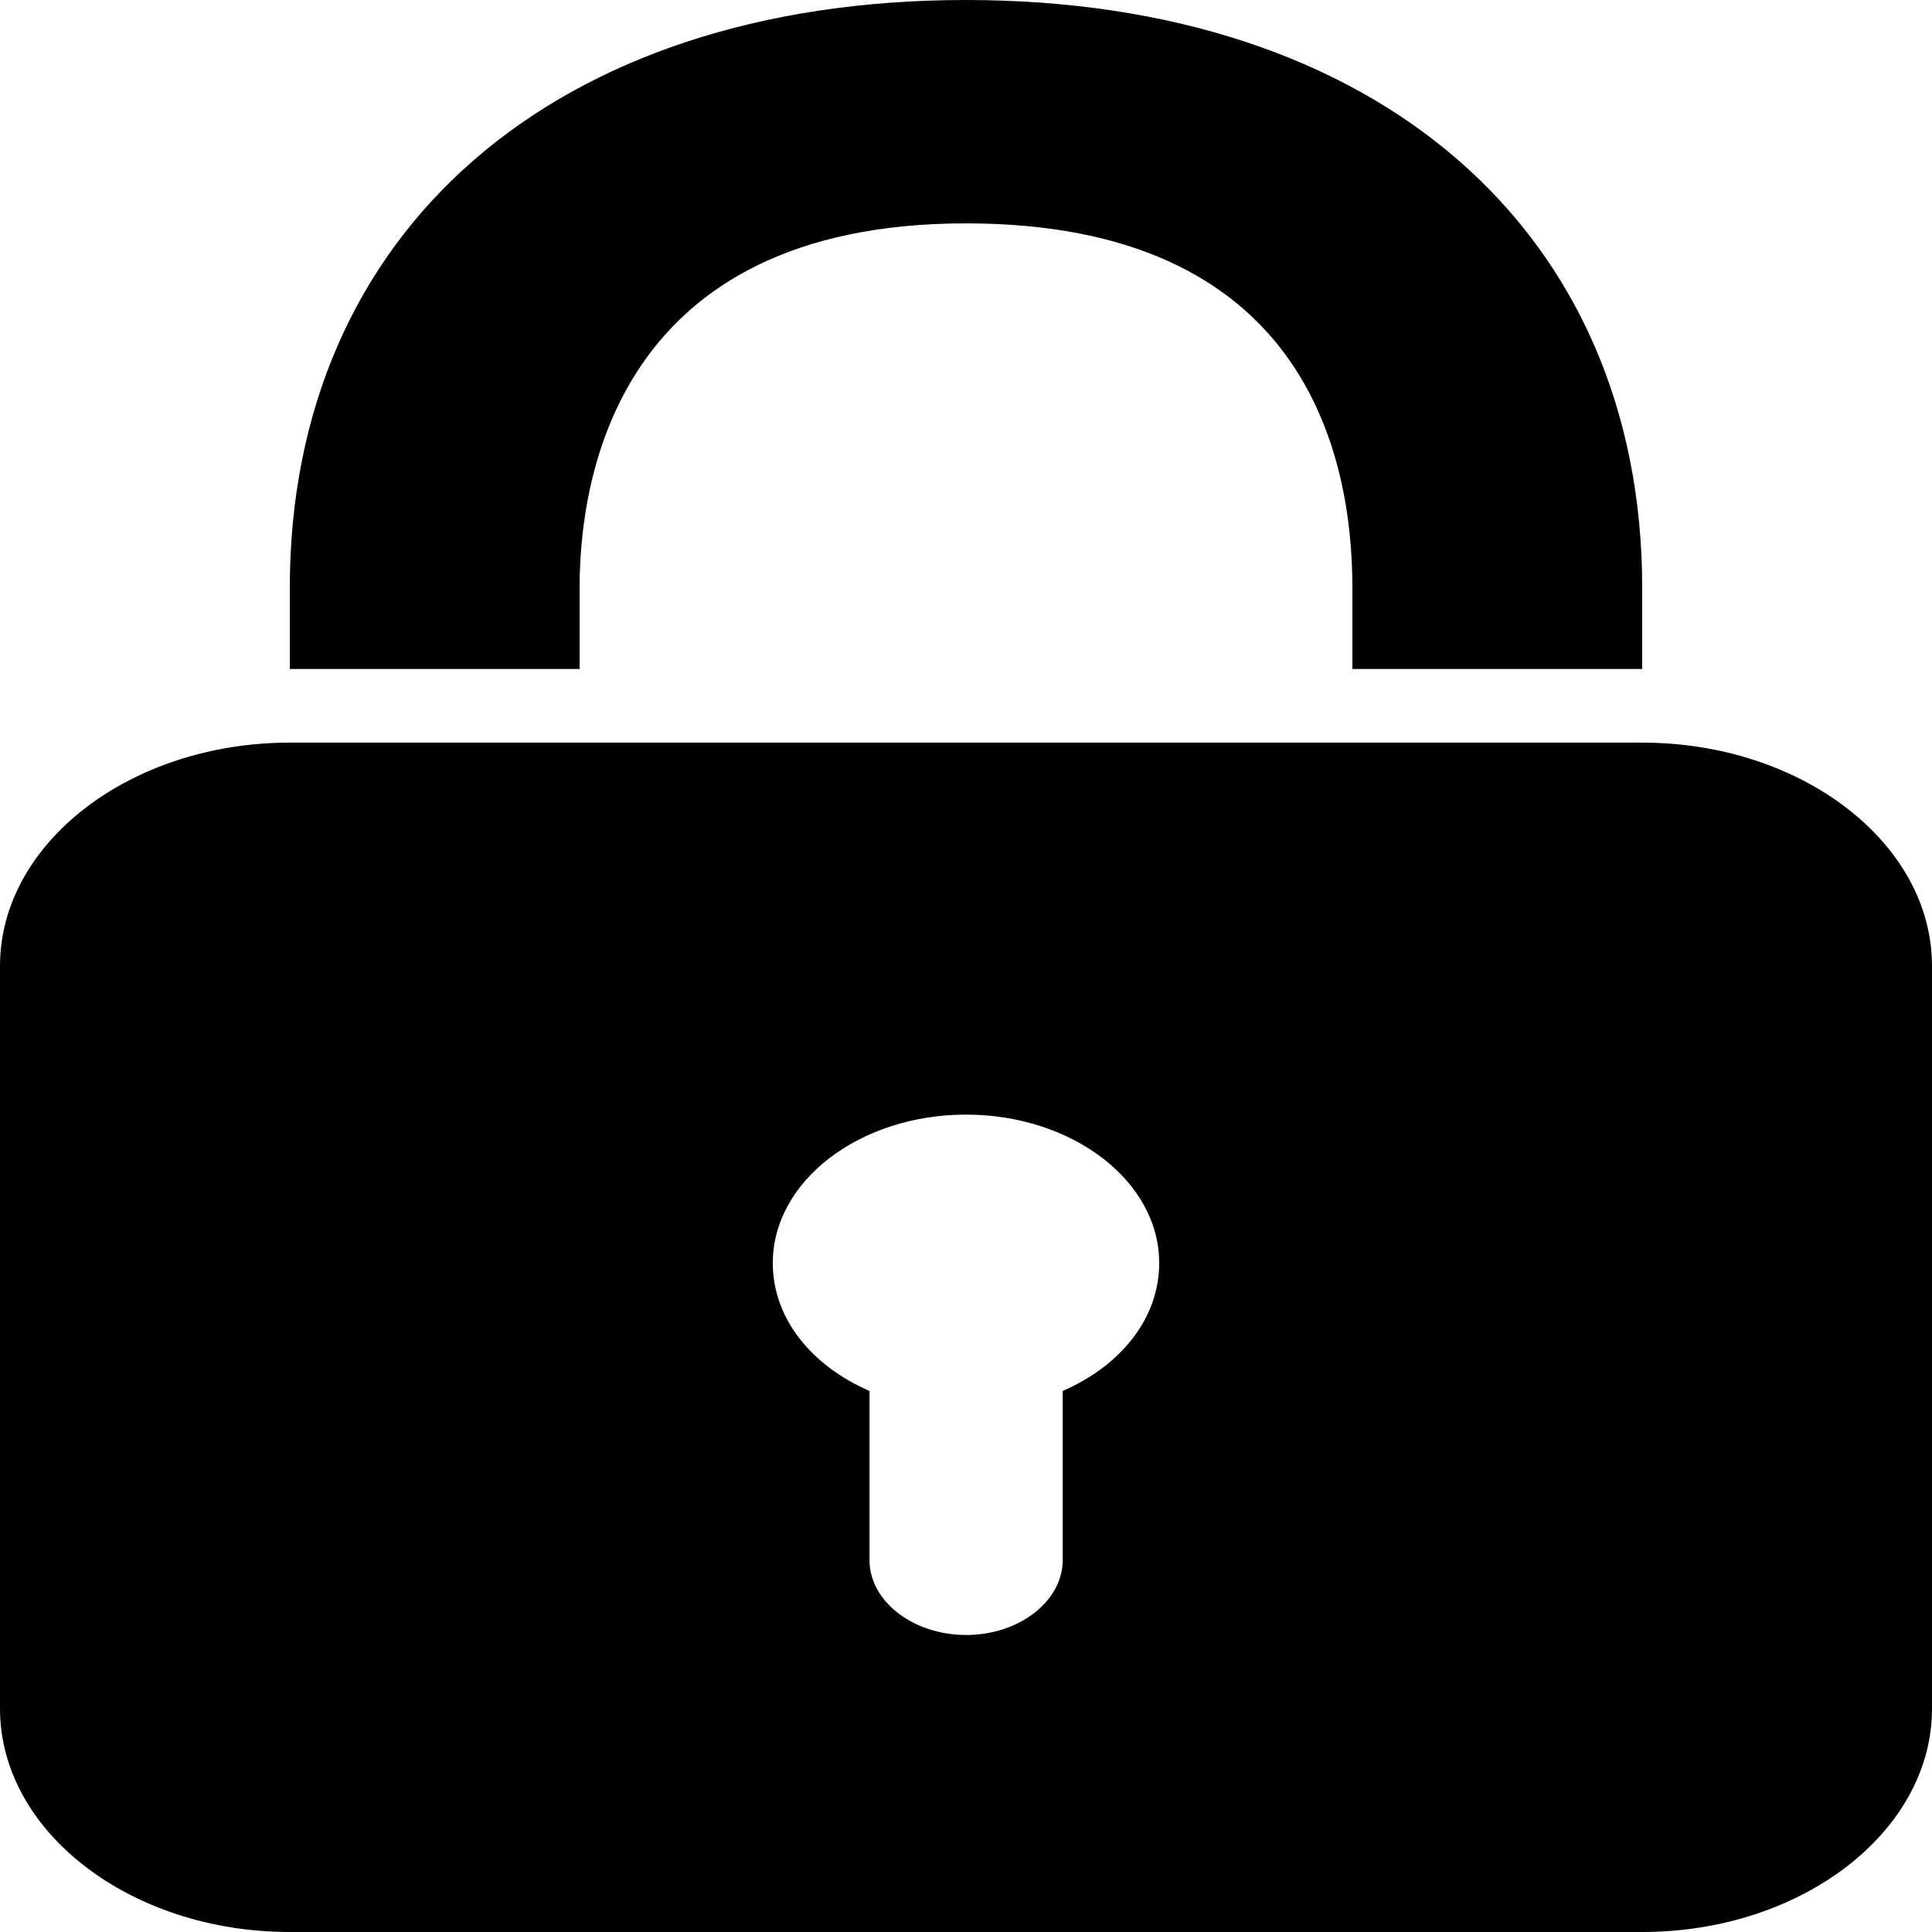
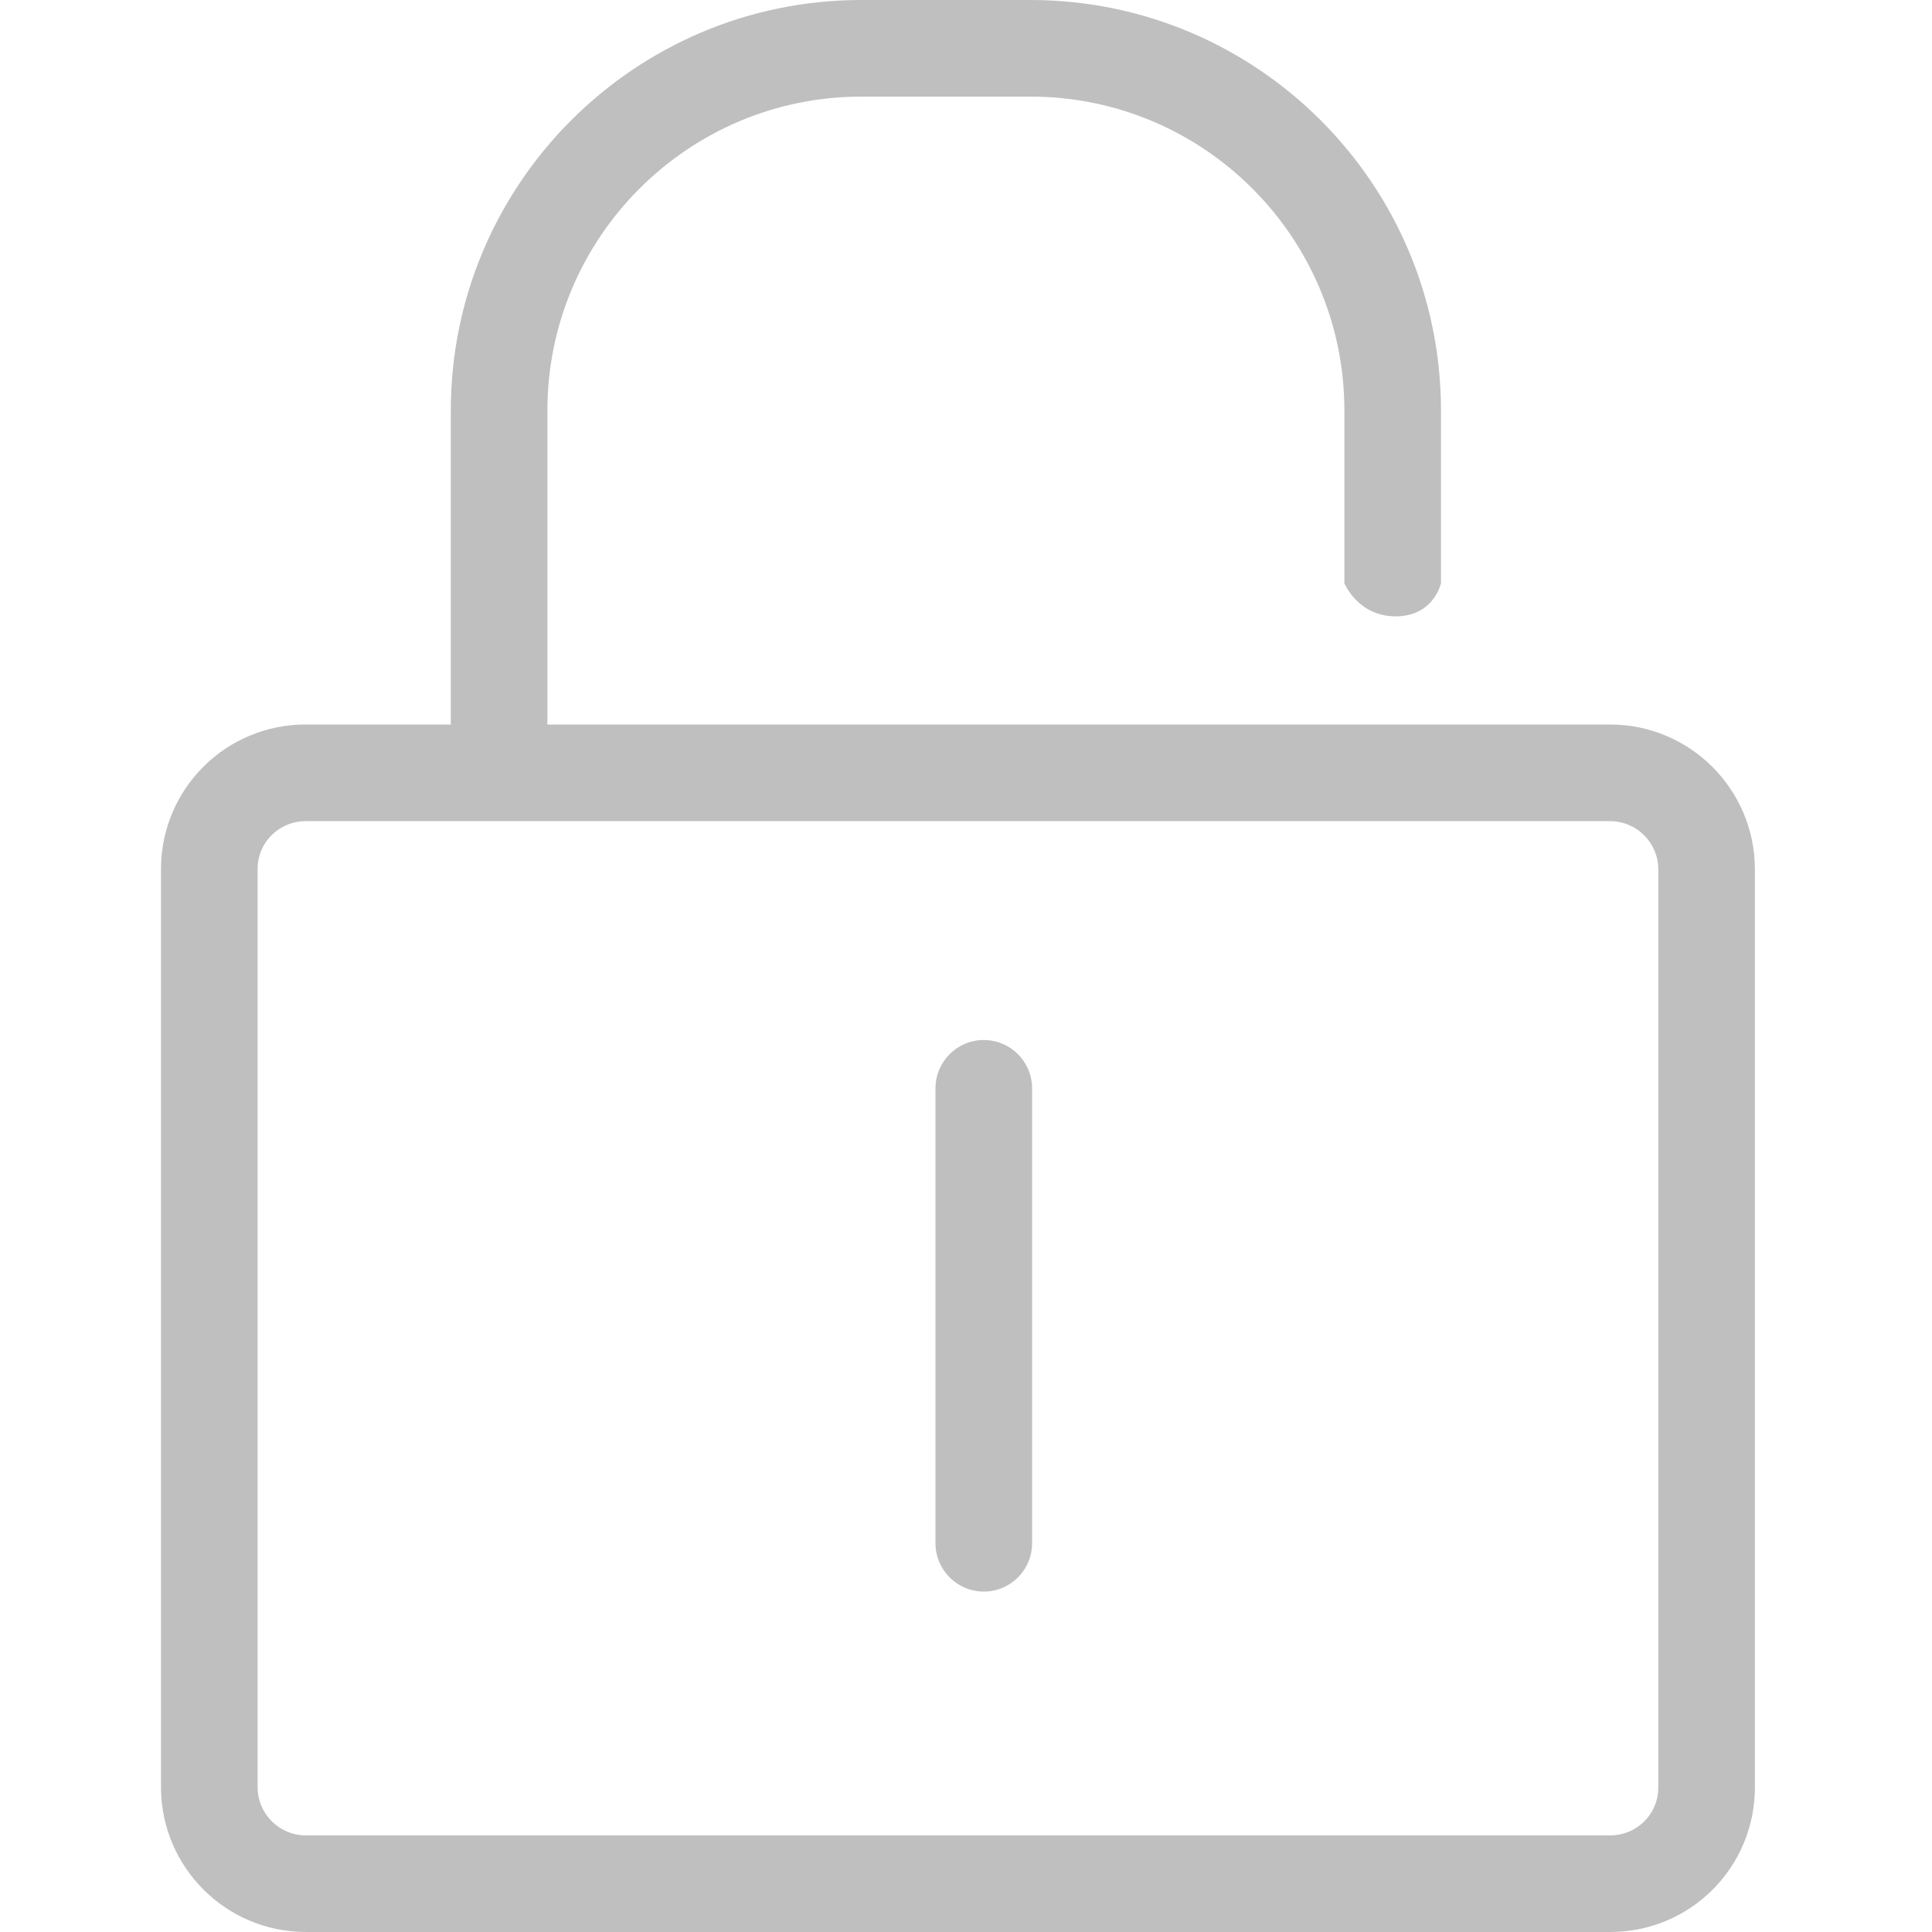
- <svg xmlns="http://www.w3.org/2000/svg" width="128" height="128">
-   <path d="M108.8 44.322H89.6v-5.36c0-9.04-3.308-24.163-25.6-24.163-23.145 0-25.6 16.881-25.6 24.162v5.361H19.2v-5.36C19.2 15.281 36.798 0 64 0c27.202 0 44.8 15.281 44.8 38.961v5.361zm-32 39.356c0-5.44-5.763-9.832-12.8-9.832-7.037 0-12.8 4.392-12.8 9.832 0 3.682 2.567 6.808 6.407 8.477v11.205c0 2.718 2.875 4.962 6.4 4.962 3.524 0 6.4-2.244 6.4-4.962V92.155c3.833-1.669 6.393-4.795 6.393-8.477zM128 64v49.201c0 8.158-8.645 14.799-19.2 14.799H19.2C8.651 128 0 121.359 0 113.201V64c0-8.153 8.645-14.799 19.2-14.799h89.6c10.555 0 19.2 6.646 19.2 14.799z" />
+ <svg xmlns="http://www.w3.org/2000/svg" t="1737697234582" class="icon" viewBox="0 0 1024 1024" version="1.1" p-id="2522" width="128" height="128">
+   <path d="M136.534 460.565V947.413A25.6 25.6 0 0 0 162.176 972.799h691.114c14.336 0 25.643-11.307 25.643-25.365V460.586a25.6 25.6 0 0 0-25.643-25.365H162.176c-14.336 0-25.643 11.307-25.643 25.365z m-51.2 0A76.544 76.544 0 0 1 162.176 384h691.114a76.8 76.8 0 0 1 76.843 76.565V947.413A76.544 76.544 0 0 1 853.29 1023.999H162.176A76.8 76.8 0 0 1 85.334 947.434V460.586z" fill="#bfbfbf" p-id="2523" />
+   <path d="M290.133 217.6c0-91.733 74.603-166.4 166.421-166.4H546.133a166.443 166.443 0 0 1 166.421 166.4v91.52s7.083 17.557 27.221 17.557c20.16 0 23.979-17.536 23.979-17.536V217.6C763.733 97.429 666.24 0 546.112 0H456.533C336.363 0 238.934 97.664 238.934 217.6v192l51.2-9.813V217.6z m0 0c0-91.733 74.603-166.4 166.421-166.4H546.133a166.443 166.443 0 0 1 166.421 166.4v91.52h51.2V217.6C763.733 97.429 666.24 0 546.112 0H456.533C336.363 0 238.934 97.664 238.934 217.6v192l51.2-9.813V217.6zM495.829 576.832v241.131a25.6 25.6 0 1 0 51.2 0V576.832a25.6 25.6 0 1 0-51.2 0z" fill="#bfbfbf" p-id="2524" />
</svg>
